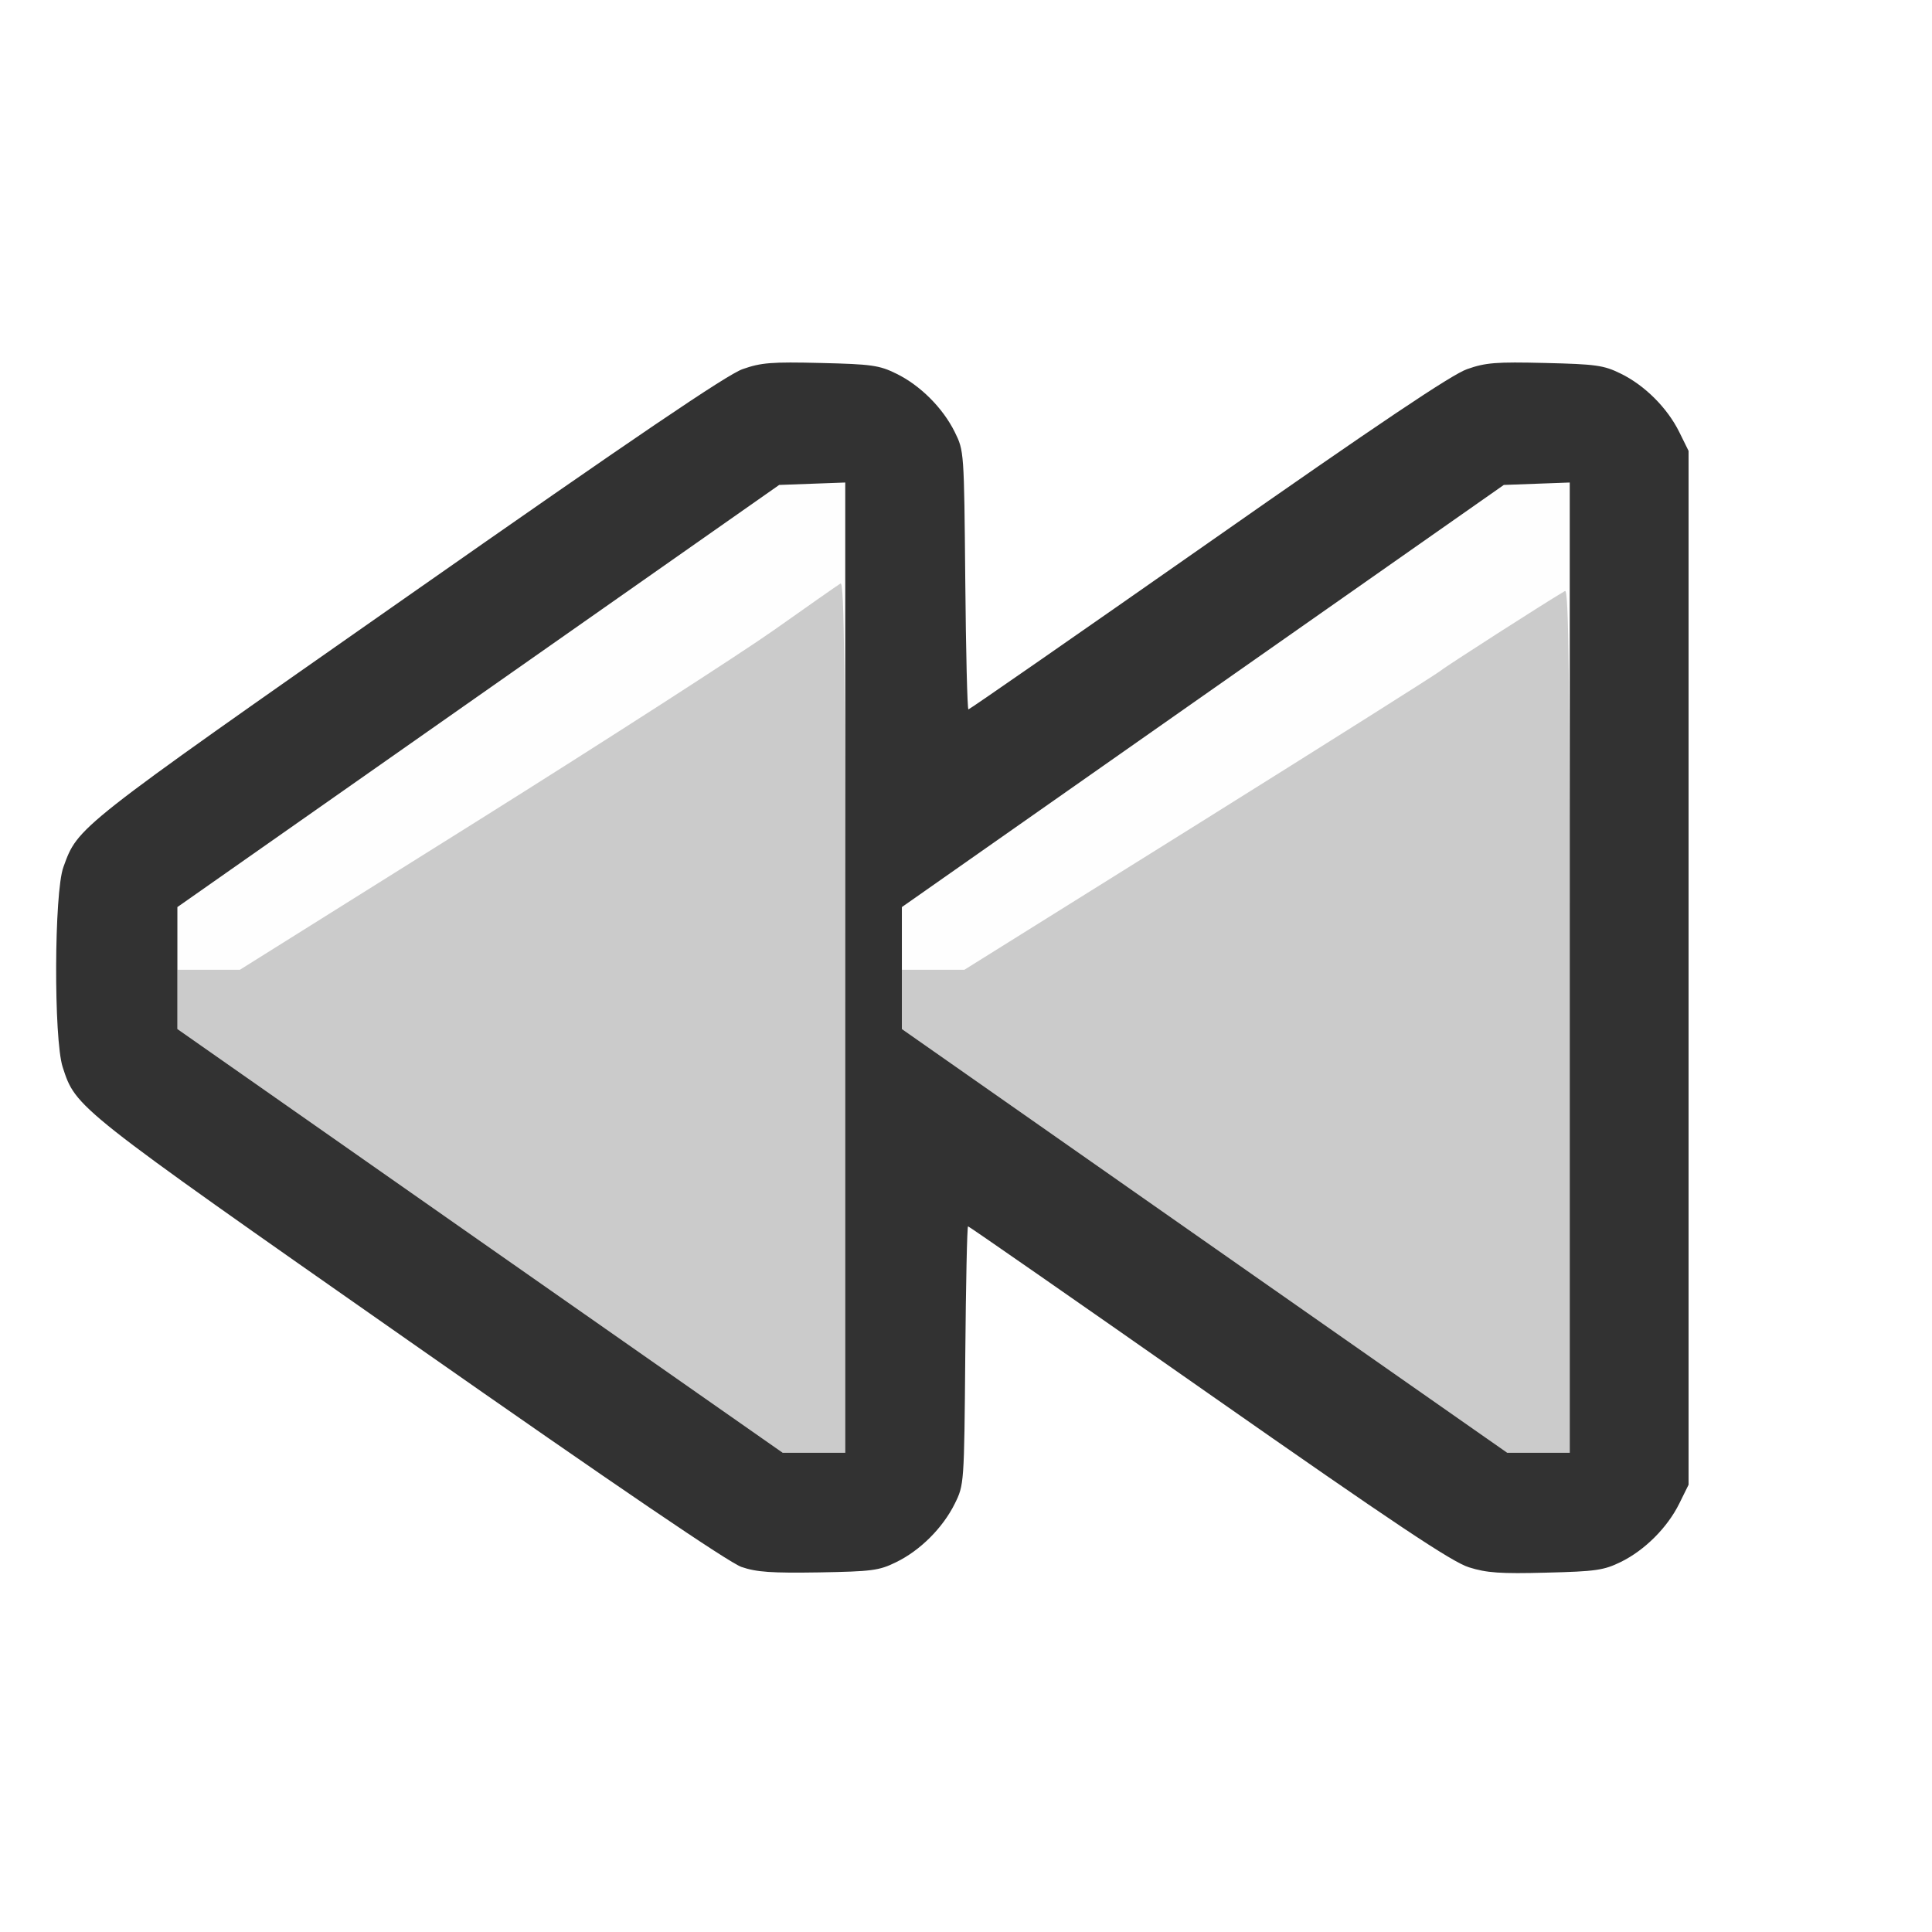
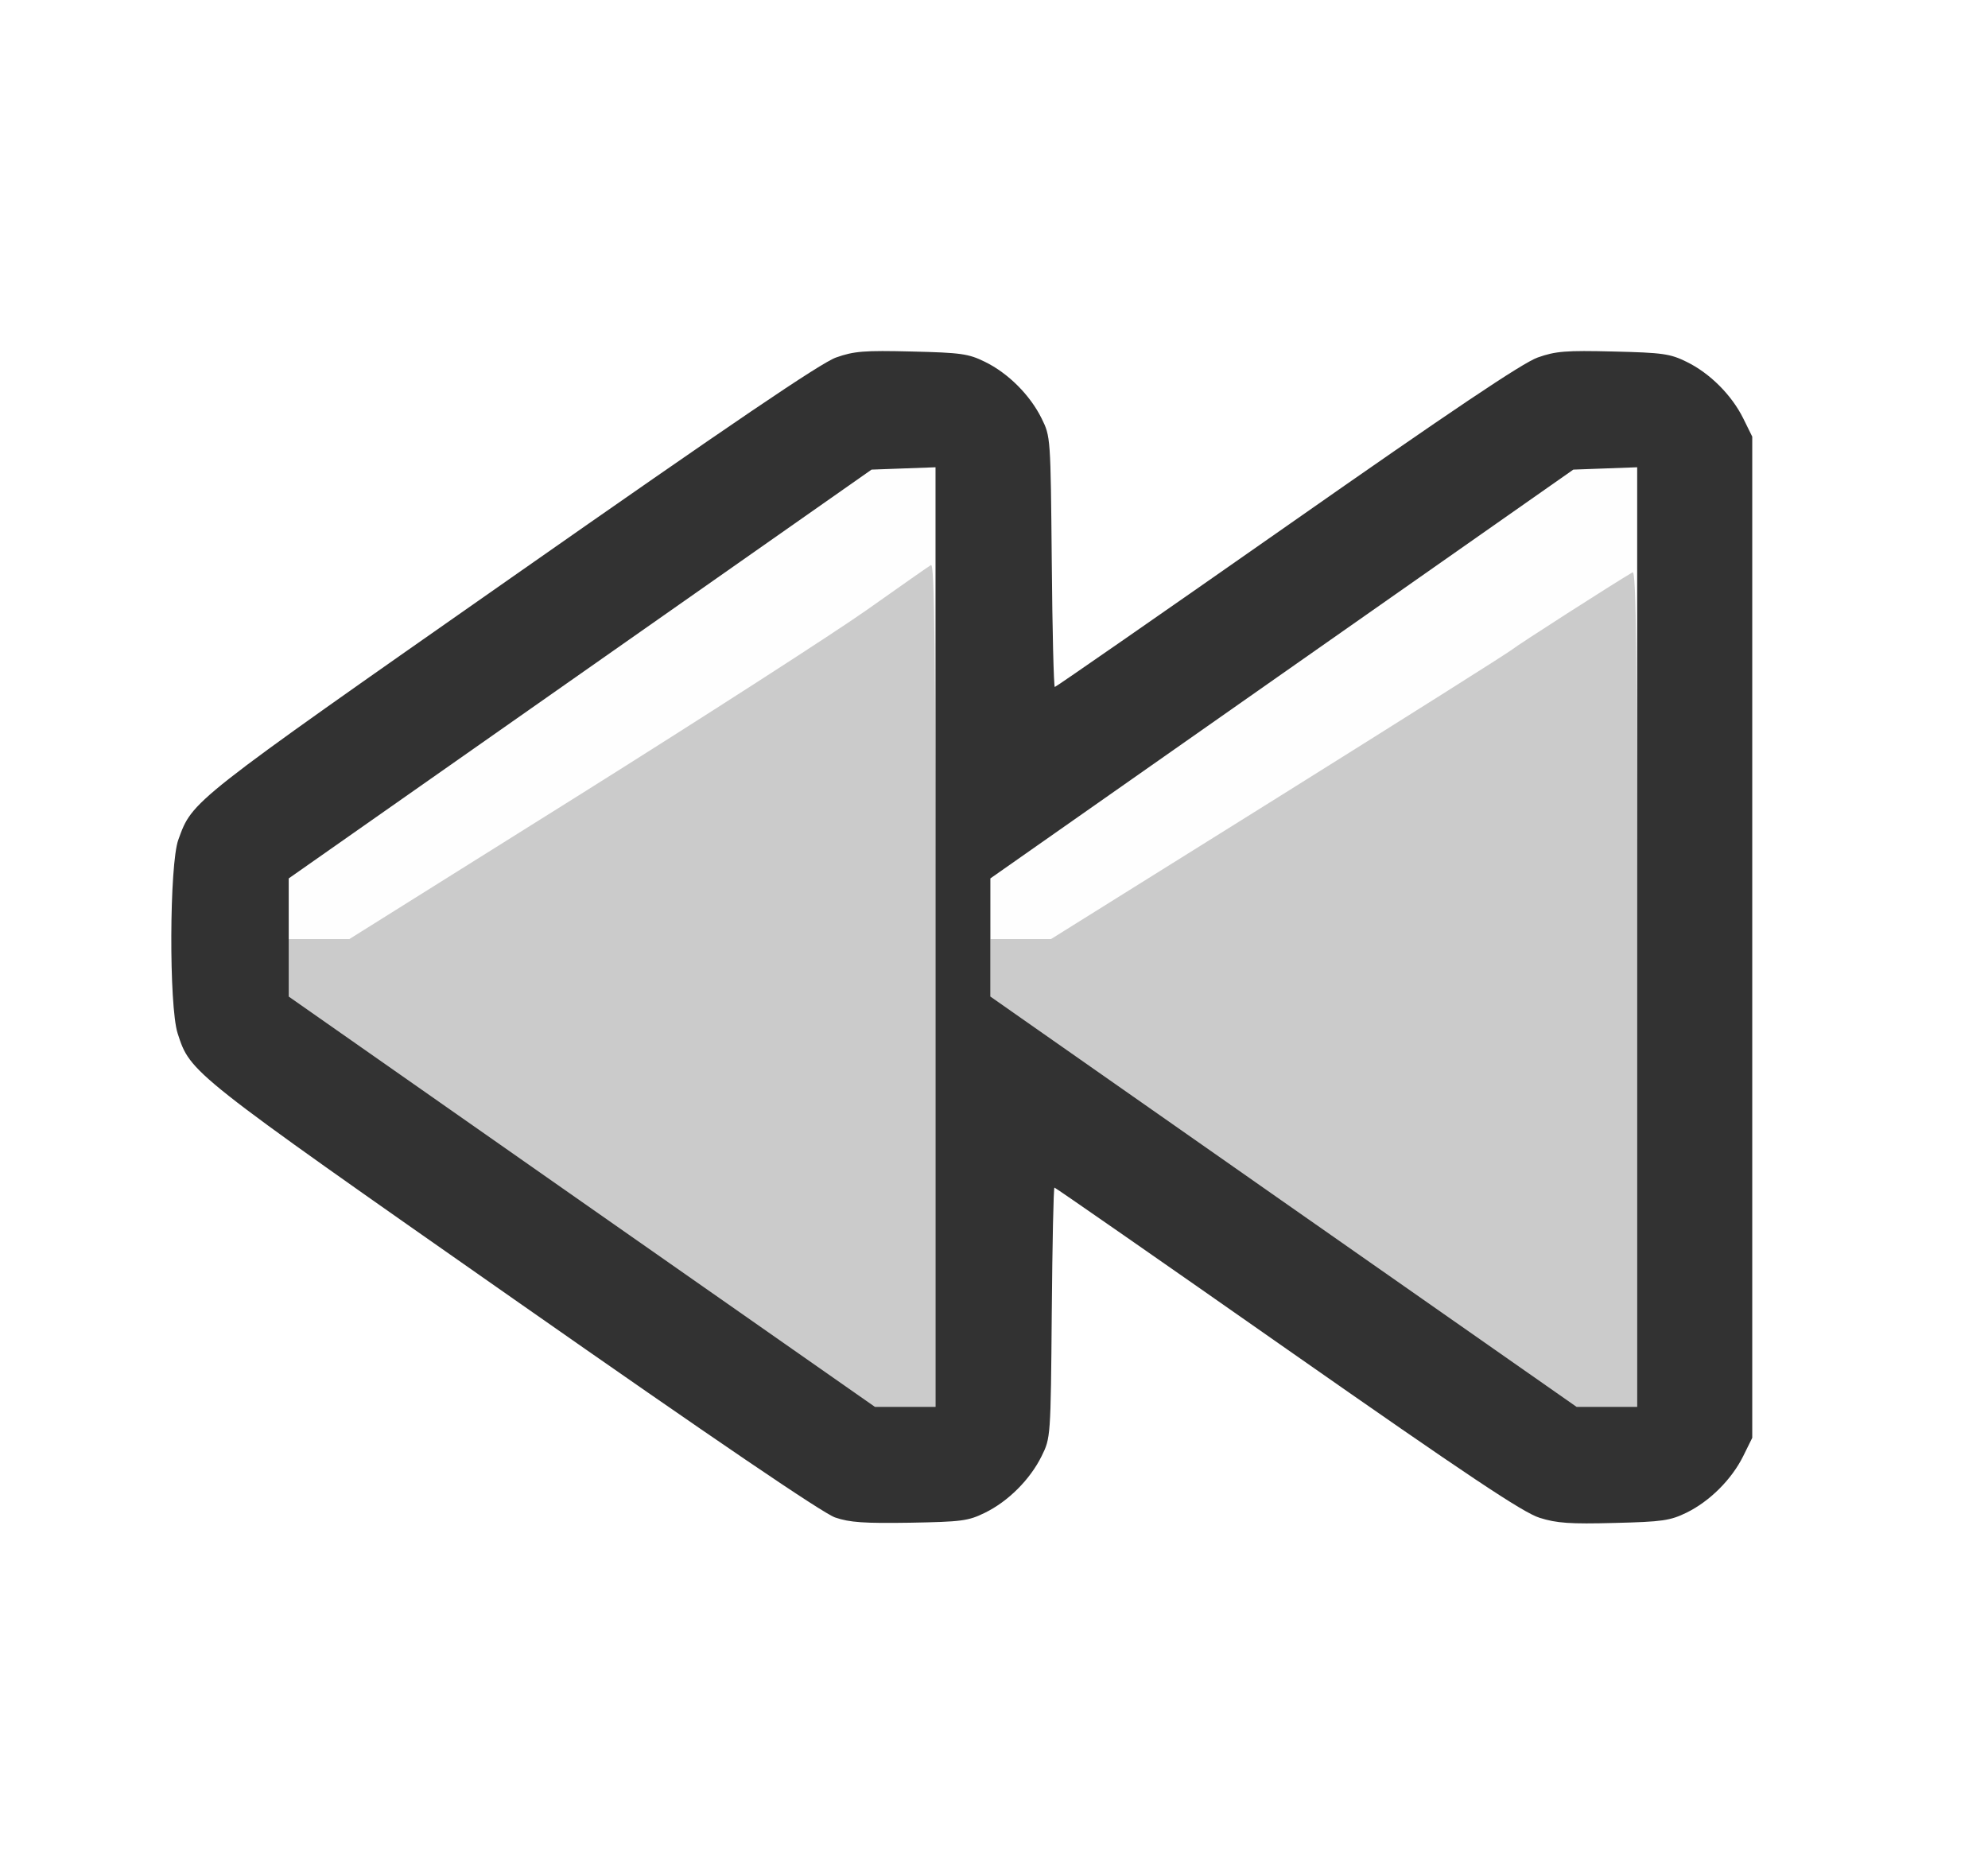
- <svg xmlns="http://www.w3.org/2000/svg" version="1.1" id="svg2" width="1600" height="1600" viewBox="0 0 1600 1600">
+ <svg xmlns="http://www.w3.org/2000/svg" version="1.1" id="svg2" width="1700" height="1600" viewBox="0 0 1700 1600">
  <defs id="defs6" />
-   <g id="PREV_KEYFRAME" transform="matrix(100,0,0,100,0,4.9999997e-5)" style="stroke-width:0.011">
+   <g id="PREV_KEYFRAME" transform="matrix(100,0,0,100,100,4.9999997e-5)" style="stroke-width:0.011">
    <path style="fill:none;stroke-width:0" d="M 0,8 V 0 h 8 8 v 8 8 H 8 0 Z m 7.422,4.937 c 0.199,-0.097 0.386,-0.285 0.485,-0.484 0.077,-0.156 0.077,-0.159 0.087,-1.227 0.005,-0.589 0.016,-1.07 0.023,-1.07 0.008,0 0.904,0.623 1.992,1.384 1.545,1.081 2.017,1.397 2.156,1.44 0.146,0.046 0.26,0.054 0.639,0.044 0.412,-0.01 0.478,-0.02 0.617,-0.088 0.199,-0.097 0.386,-0.284 0.485,-0.484 l 0.077,-0.156 v -4.281 -4.281 l -0.077,-0.156 C 13.808,3.378 13.62,3.191 13.422,3.094 c -0.14,-0.069 -0.204,-0.078 -0.626,-0.088 -0.408,-0.01 -0.493,-0.003 -0.646,0.051 -0.127,0.045 -0.733,0.452 -2.145,1.44 C 8.922,5.255 8.029,5.875 8.02,5.875 8.01,5.875 7.999,5.393 7.994,4.805 7.984,3.738 7.984,3.734 7.907,3.578 7.808,3.378 7.62,3.191 7.422,3.094 7.282,3.025 7.218,3.016 6.796,3.006 6.388,2.996 6.303,3.003 6.15,3.057 6.021,3.102 5.263,3.616 3.374,4.939 0.616,6.869 0.647,6.845 0.525,7.181 c -0.076,0.211 -0.081,1.423 -0.006,1.655 0.11,0.34 0.097,0.33 2.872,2.272 1.734,1.213 2.646,1.833 2.75,1.869 0.125,0.043 0.25,0.052 0.64,0.045 0.441,-0.007 0.498,-0.015 0.641,-0.085 z" id="path825" />
    <path style="fill:#fefefe;stroke-width:0" d="m 1.475,7.766 0.009,-0.265 2.5,-1.75 2.5,-1.75 L 6.742,4 7,4 V 4.4 4.8 L 6.45,5.189 C 6.147,5.403 5.019,6.13 3.944,6.805 L 1.987,8.031 H 1.727 1.466 Z m 6,0 0.009,-0.265 2.5,-1.75 L 12.484,4.001 12.742,4 13,4 V 4.433 4.866 L 12.539,5.157 C 12.286,5.317 12.029,5.484 11.969,5.528 11.909,5.573 10.989,6.154 9.924,6.82 L 7.987,8.031 H 7.727 7.466 Z" id="path823" />
    <path style="fill:#cbcbcb;stroke-width:0" d="M 3.975,10.277 1.469,8.522 V 8.277 8.031 H 1.728 1.987 L 3.944,6.805 C 5.02,6.13 6.13,5.415 6.411,5.217 6.692,5.018 6.939,4.845 6.961,4.832 6.992,4.814 7,5.539 7,8.42 V 12.031 H 6.741 6.482 Z m 6,0 L 7.469,8.522 V 8.277 8.031 h 0.259 0.259 L 9.934,6.815 C 11.005,6.145 11.904,5.578 11.933,5.553 11.974,5.518 12.789,4.995 12.961,4.894 12.992,4.876 13,5.596 13,8.451 V 12.031 h -0.259 -0.259 z" id="path821" />
    <path style="fill:#323232;stroke-width:0" d="m 6.141,12.977 c -0.104,-0.036 -1.016,-0.655 -2.75,-1.869 C 0.616,9.166 0.629,9.176 0.519,8.837 0.444,8.604 0.448,7.392 0.525,7.181 0.647,6.845 0.616,6.869 3.374,4.939 5.263,3.616 6.021,3.102 6.15,3.057 c 0.153,-0.054 0.239,-0.061 0.646,-0.051 0.422,0.01 0.486,0.019 0.626,0.088 0.199,0.097 0.386,0.284 0.485,0.484 0.077,0.156 0.077,0.159 0.087,1.227 0.005,0.589 0.017,1.07 0.026,1.07 0.009,0 0.902,-0.62 1.985,-1.378 1.412,-0.989 2.018,-1.396 2.145,-1.44 0.153,-0.054 0.239,-0.061 0.646,-0.051 0.422,0.01 0.486,0.019 0.626,0.088 0.199,0.097 0.386,0.284 0.485,0.484 l 0.077,0.156 v 4.281 4.281 l -0.077,0.156 c -0.099,0.2 -0.287,0.387 -0.485,0.484 -0.14,0.068 -0.205,0.078 -0.617,0.088 -0.379,0.01 -0.493,0.002 -0.639,-0.044 C 12.026,12.937 11.554,12.622 10.009,11.541 8.921,10.779 8.025,10.156 8.017,10.156 c -0.008,0 -0.018,0.482 -0.023,1.07 -0.009,1.067 -0.01,1.071 -0.087,1.227 -0.099,0.2 -0.286,0.387 -0.485,0.484 -0.142,0.07 -0.199,0.077 -0.641,0.085 -0.39,0.006 -0.515,-0.002 -0.64,-0.045 z M 7,8.013 V 3.996 L 6.727,4.006 6.453,4.016 3.961,5.764 1.469,7.512 V 8.017 8.522 L 3.975,10.277 6.482,12.031 H 6.741 7 Z m 6,0 V 3.996 l -0.273,0.01 -0.273,0.01 L 9.961,5.764 7.469,7.512 V 8.017 8.522 L 9.975,10.277 12.482,12.031 H 12.741 13 Z" id="path819" />
  </g>
</svg>
